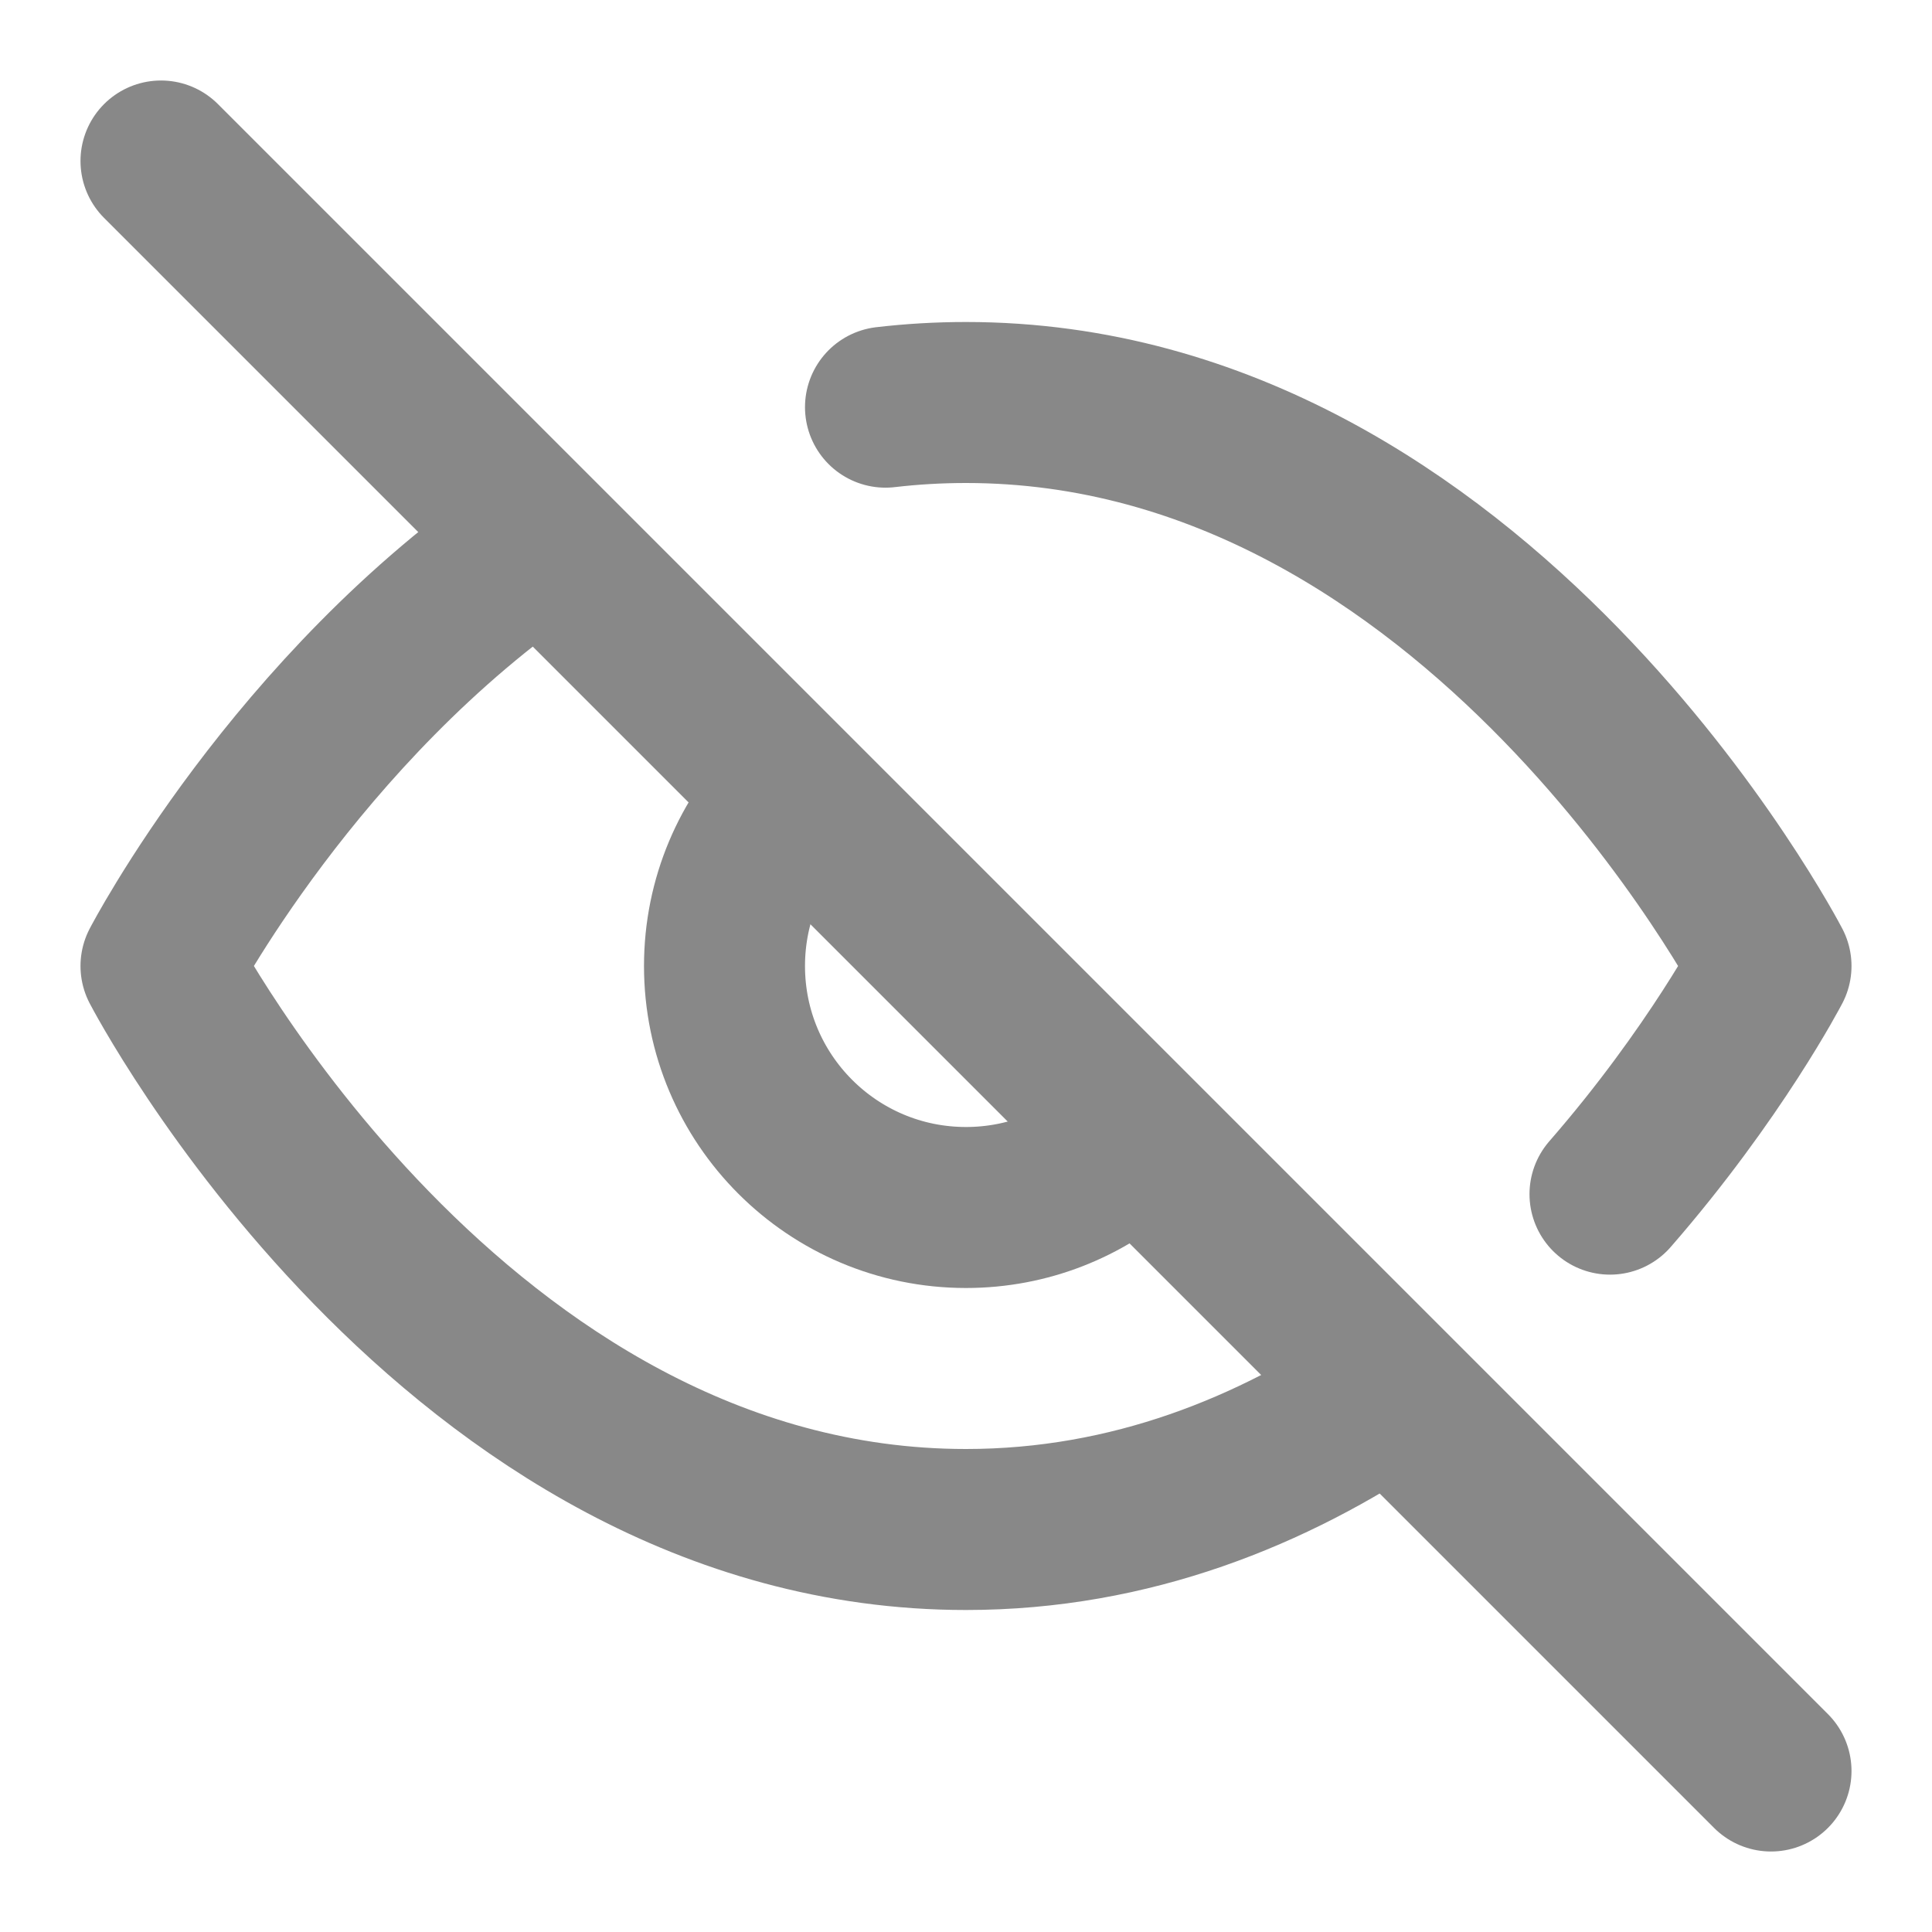
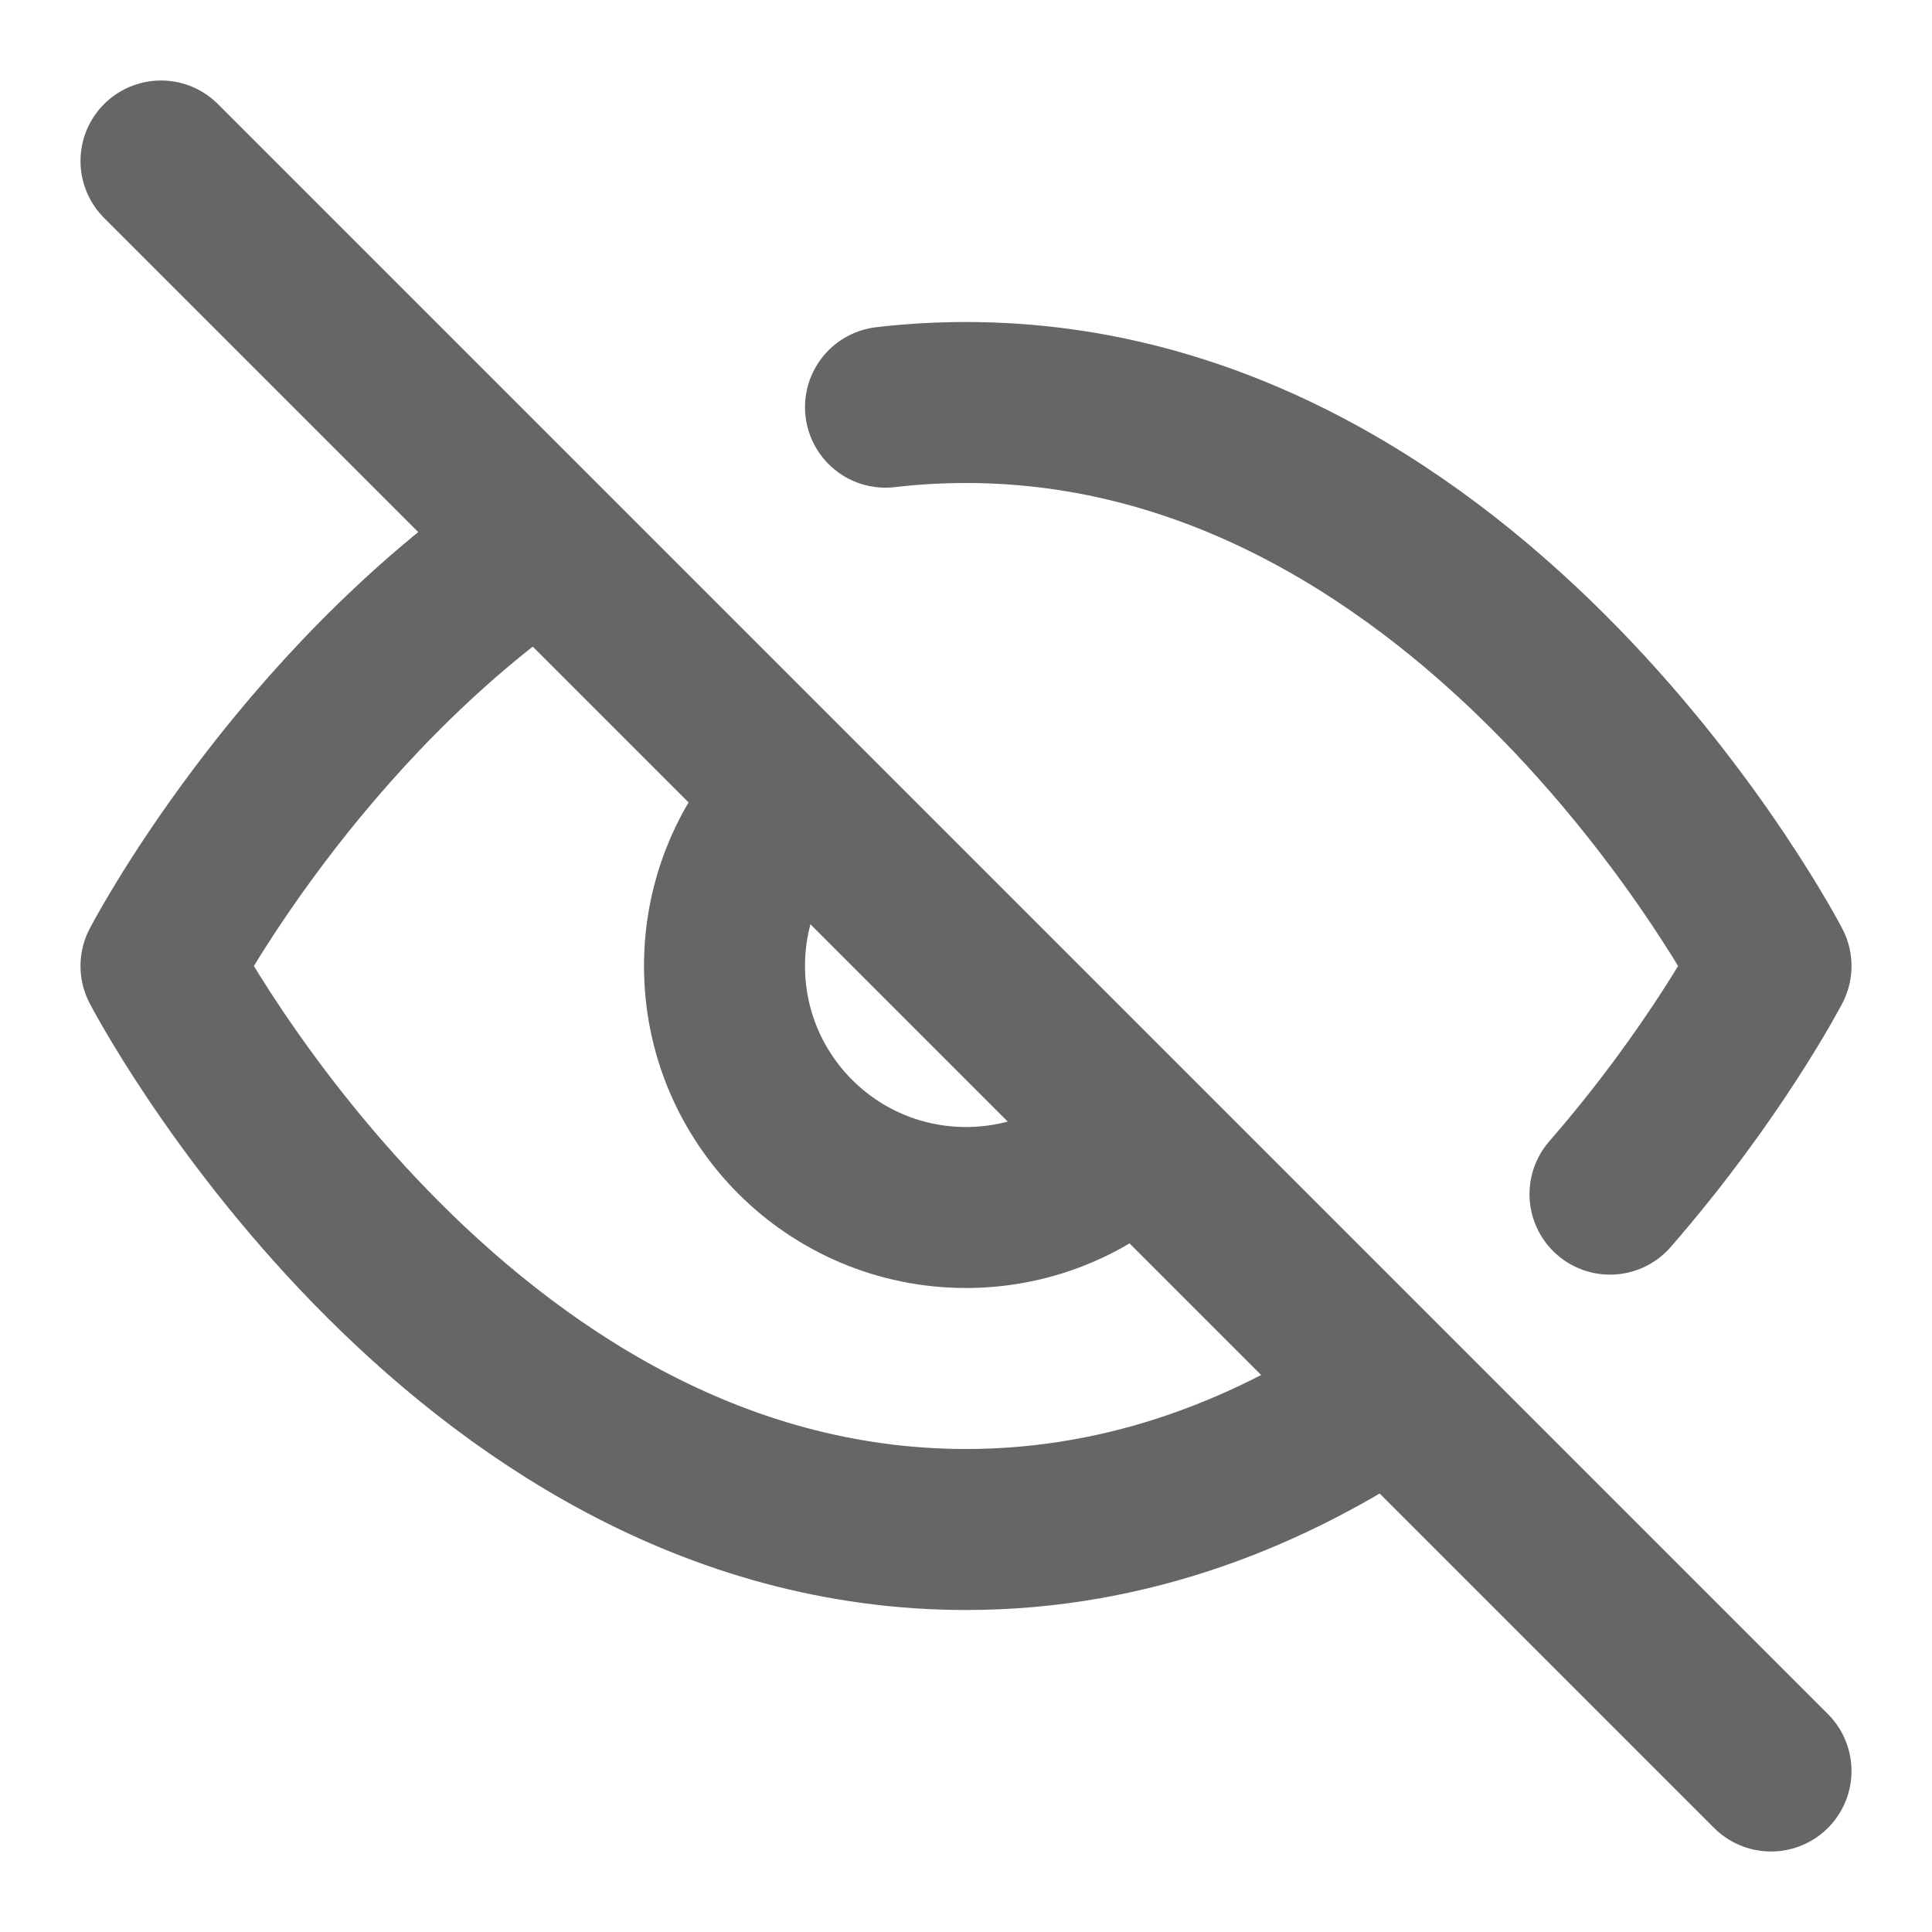
<svg xmlns="http://www.w3.org/2000/svg" width="80px" height="80px" viewBox="0 0 24 24" fill="none">
-   <path d="M2 2L22 22" stroke="#888888" stroke-width="2" stroke-linecap="round" stroke-linejoin="round" />
-   <path d="M6.713 6.723C3.665 8.795 2 12 2 12C2 12 5.636 19 12 19C14.05 19 15.817 18.273 17.271 17.288M11 5.058C11.325 5.02 11.659 5 12 5C18.364 5 22 12 22 12C22 12 21.308 13.332 20 14.834" stroke="#888888" stroke-width="2" stroke-linecap="round" stroke-linejoin="round" />
-   <path d="M14 14.236C13.469 14.711 12.768 15 12 15C10.343 15 9 13.657 9 12C9 11.176 9.332 10.43 9.869 9.888" stroke="#888888" stroke-width="2" stroke-linecap="round" stroke-linejoin="round" />
+   <path d="M2 2L22 22" stroke="#666666" stroke-width="2" stroke-linecap="round" stroke-linejoin="round" />
+   <path d="M6.713 6.723C3.665 8.795 2 12 2 12C2 12 5.636 19 12 19C14.05 19 15.817 18.273 17.271 17.288M11 5.058C11.325 5.02 11.659 5 12 5C18.364 5 22 12 22 12C22 12 21.308 13.332 20 14.834" stroke="#666666" stroke-width="2" stroke-linecap="round" stroke-linejoin="round" />
+   <path d="M14 14.236C13.469 14.711 12.768 15 12 15C10.343 15 9 13.657 9 12C9 11.176 9.332 10.43 9.869 9.888" stroke="#666666" stroke-width="2" stroke-linecap="round" stroke-linejoin="round" />
</svg>
